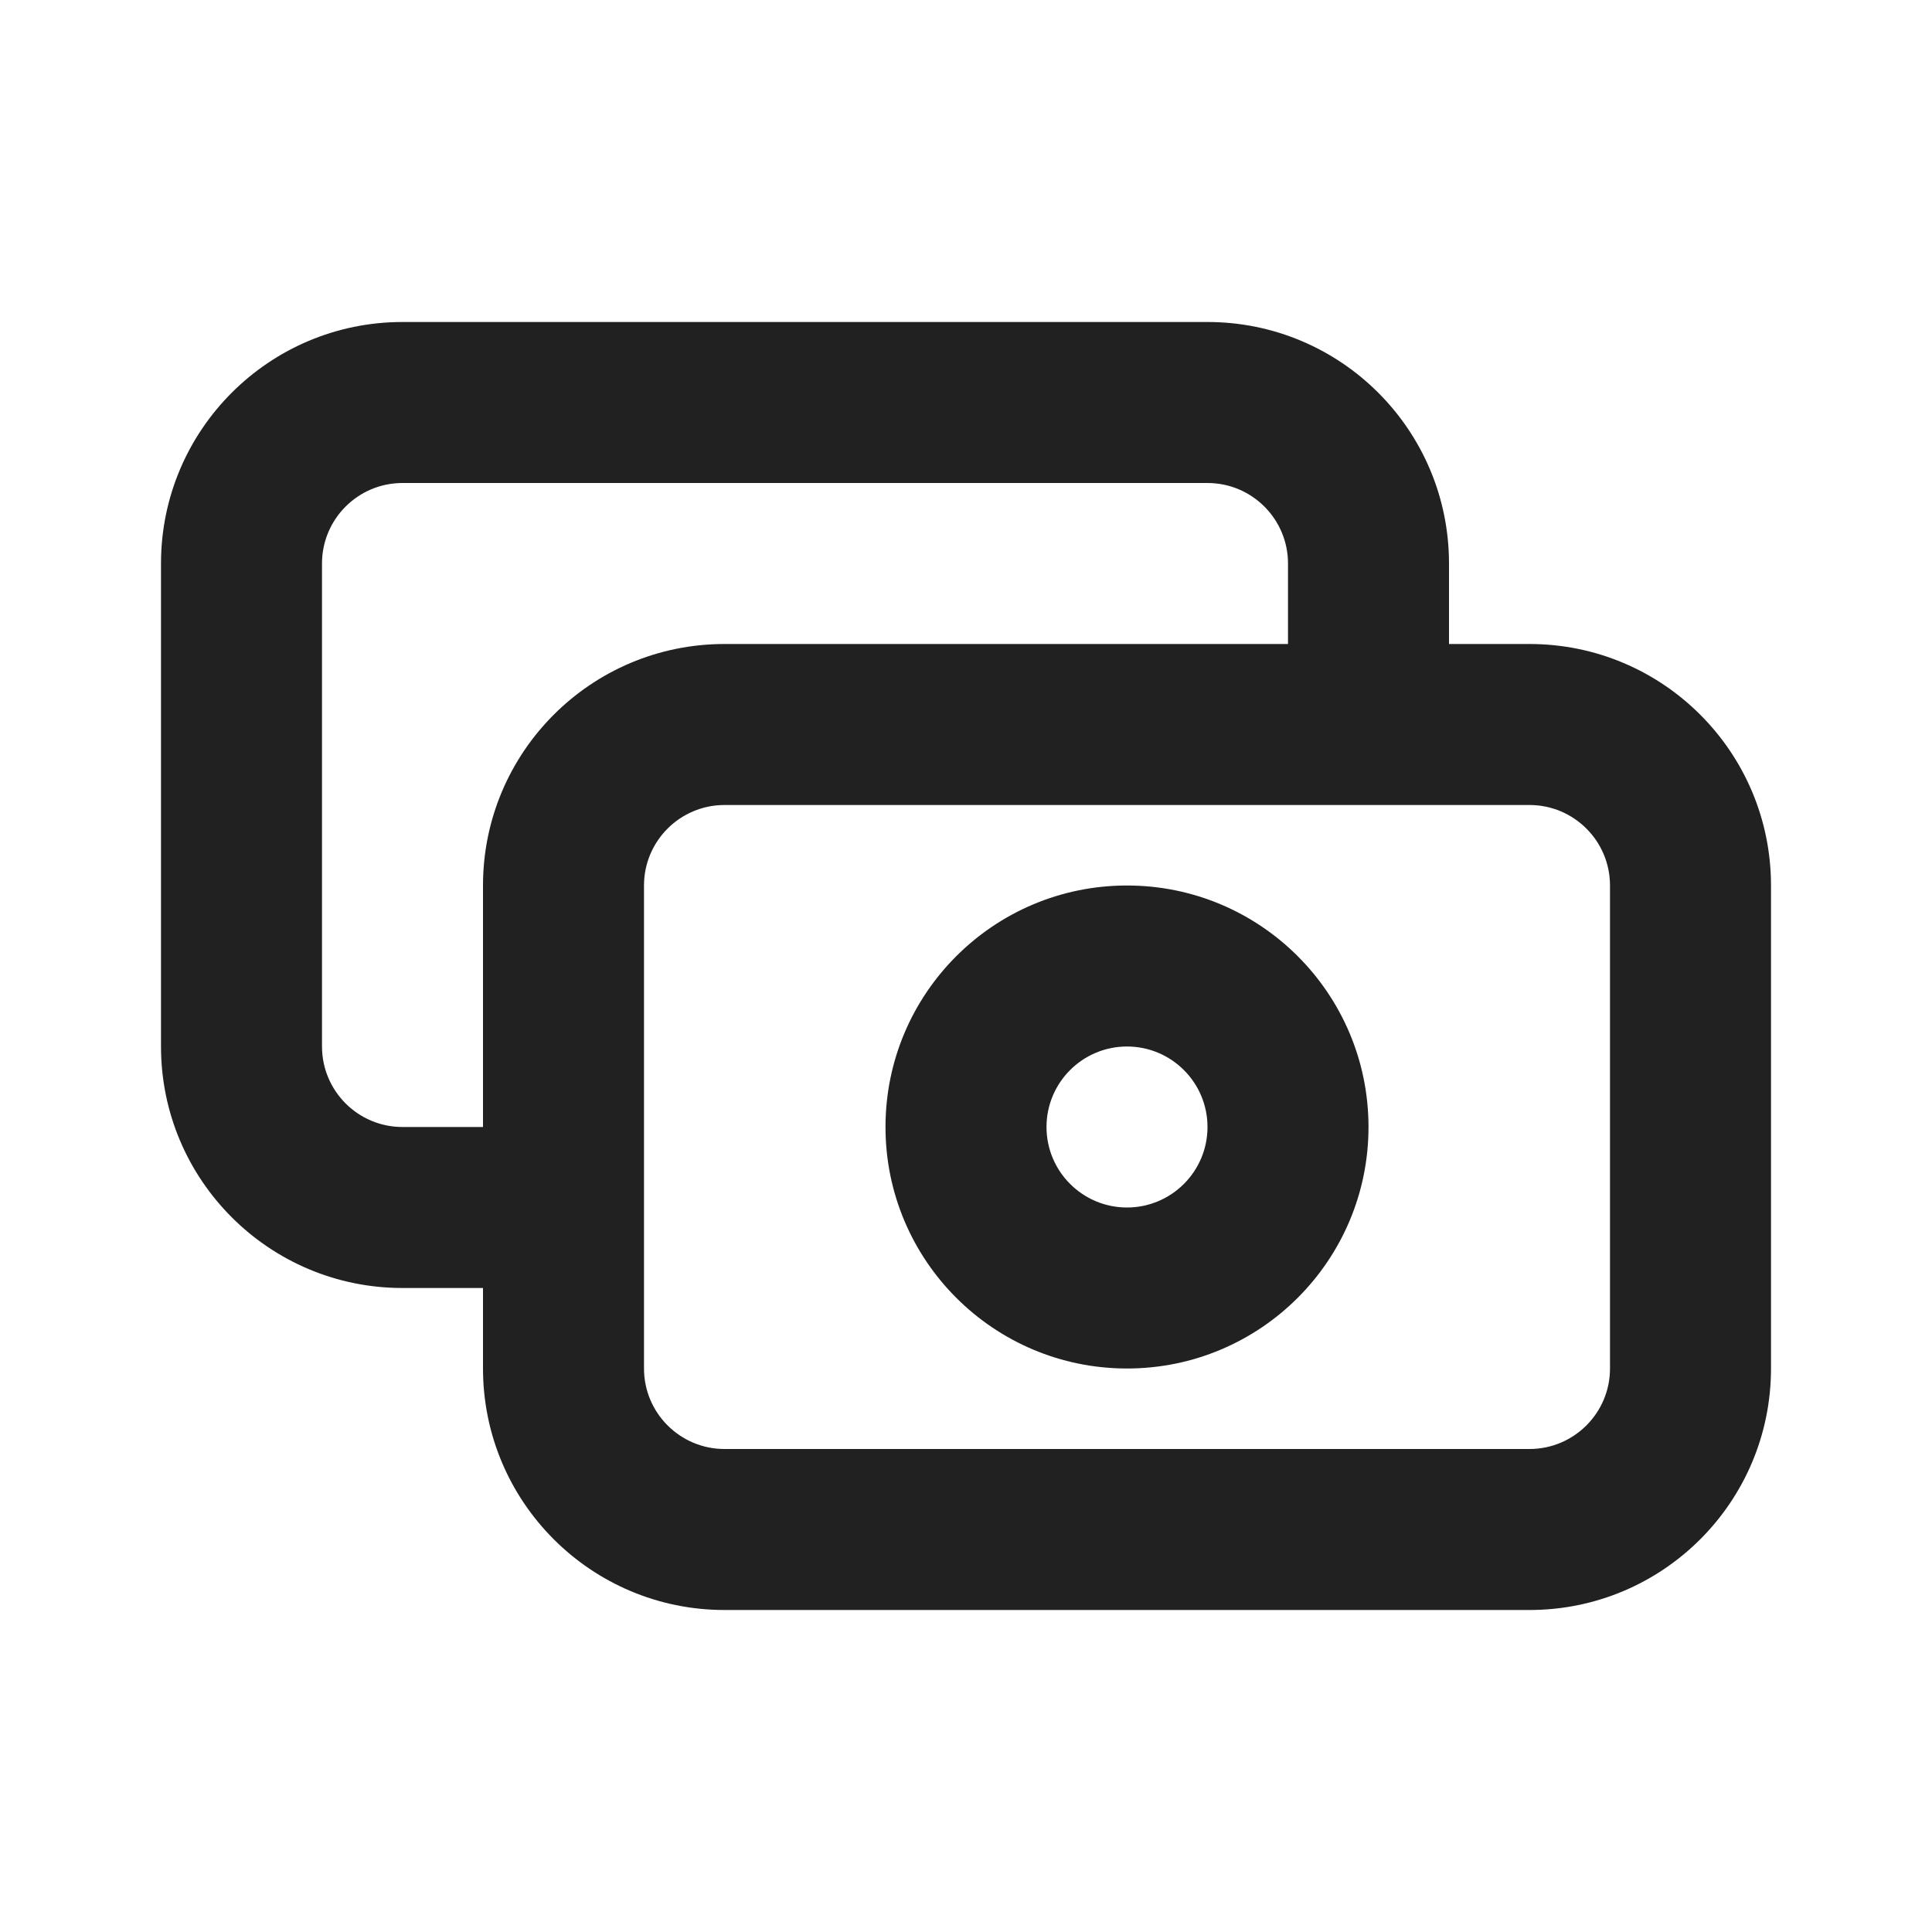
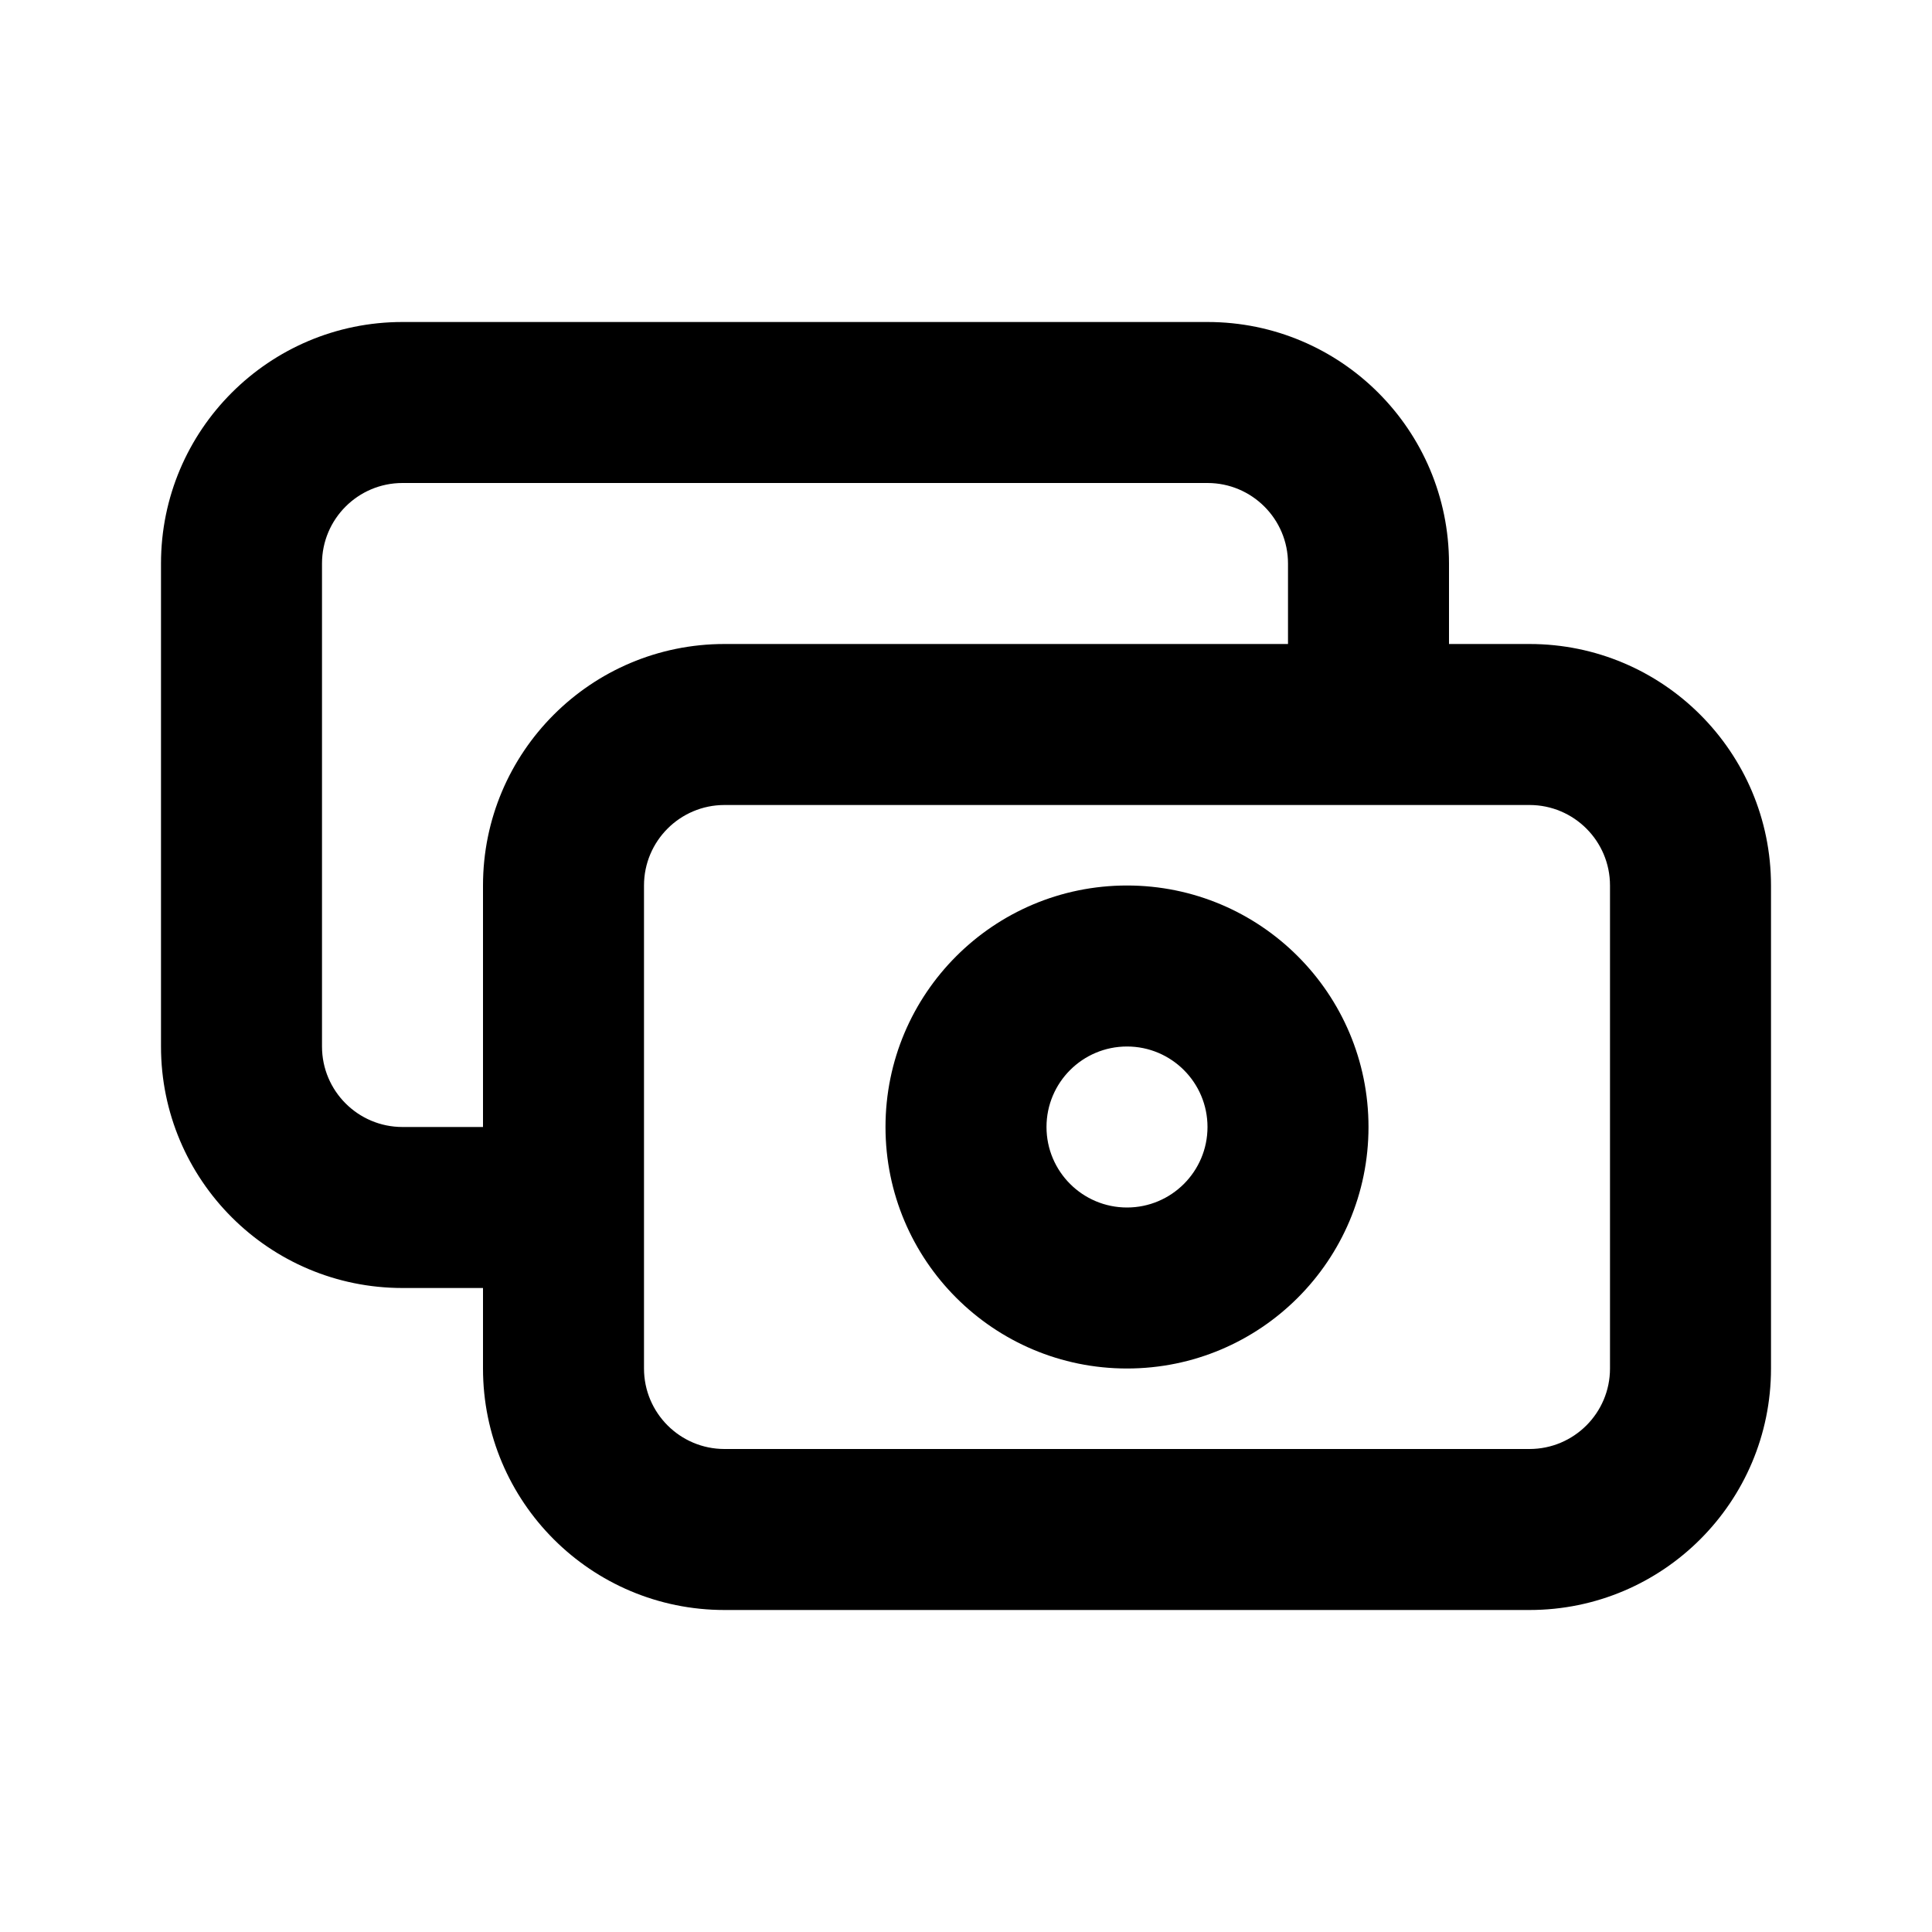
- <svg xmlns="http://www.w3.org/2000/svg" width="24" height="24" viewBox="0 0 24 24" fill="none">
-   <path fill-rule="evenodd" clip-rule="evenodd" d="M2 7C2 5.343 3.343 4 5 4H15C16.657 4 18 5.343 18 7V8H19C20.657 8 22 9.343 22 11V17C22 18.657 20.657 20 19 20H9C7.343 20 6 18.657 6 17V16H5C3.343 16 2 14.657 2 13V7ZM8 17C8 17.552 8.448 18 9 18H19C19.552 18 20 17.552 20 17V11C20 10.448 19.552 10 19 10H9C8.448 10 8 10.448 8 11V17ZM16 8H9C7.343 8 6 9.343 6 11V14H5C4.448 14 4 13.552 4 13V7C4 6.448 4.448 6 5 6H15C15.552 6 16 6.448 16 7V8ZM14 13C13.448 13 13 13.448 13 14C13 14.552 13.448 15 14 15C14.552 15 15 14.552 15 14C15 13.448 14.552 13 14 13ZM11 14C11 12.343 12.343 11 14 11C15.657 11 17 12.343 17 14C17 15.657 15.657 17 14 17C12.343 17 11 15.657 11 14Z" fill="#212121" />
+ <svg xmlns="http://www.w3.org/2000/svg" viewBox="0 0 24 24" fill="none">
+   <path fill-rule="evenodd" clip-rule="evenodd" d="M2 7C2 5.343 3.343 4 5 4H15C16.657 4 18 5.343 18 7V8H19C20.657 8 22 9.343 22 11V17C22 18.657 20.657 20 19 20H9C7.343 20 6 18.657 6 17V16H5C3.343 16 2 14.657 2 13V7ZM8 17C8 17.552 8.448 18 9 18H19C19.552 18 20 17.552 20 17V11C20 10.448 19.552 10 19 10H9C8.448 10 8 10.448 8 11V17ZM16 8H9C7.343 8 6 9.343 6 11V14H5C4.448 14 4 13.552 4 13V7C4 6.448 4.448 6 5 6H15C15.552 6 16 6.448 16 7V8ZM14 13C13.448 13 13 13.448 13 14C13 14.552 13.448 15 14 15C14.552 15 15 14.552 15 14C15 13.448 14.552 13 14 13ZM11 14C11 12.343 12.343 11 14 11C15.657 11 17 12.343 17 14C17 15.657 15.657 17 14 17C12.343 17 11 15.657 11 14Z" fill="currentColor" />
</svg>
